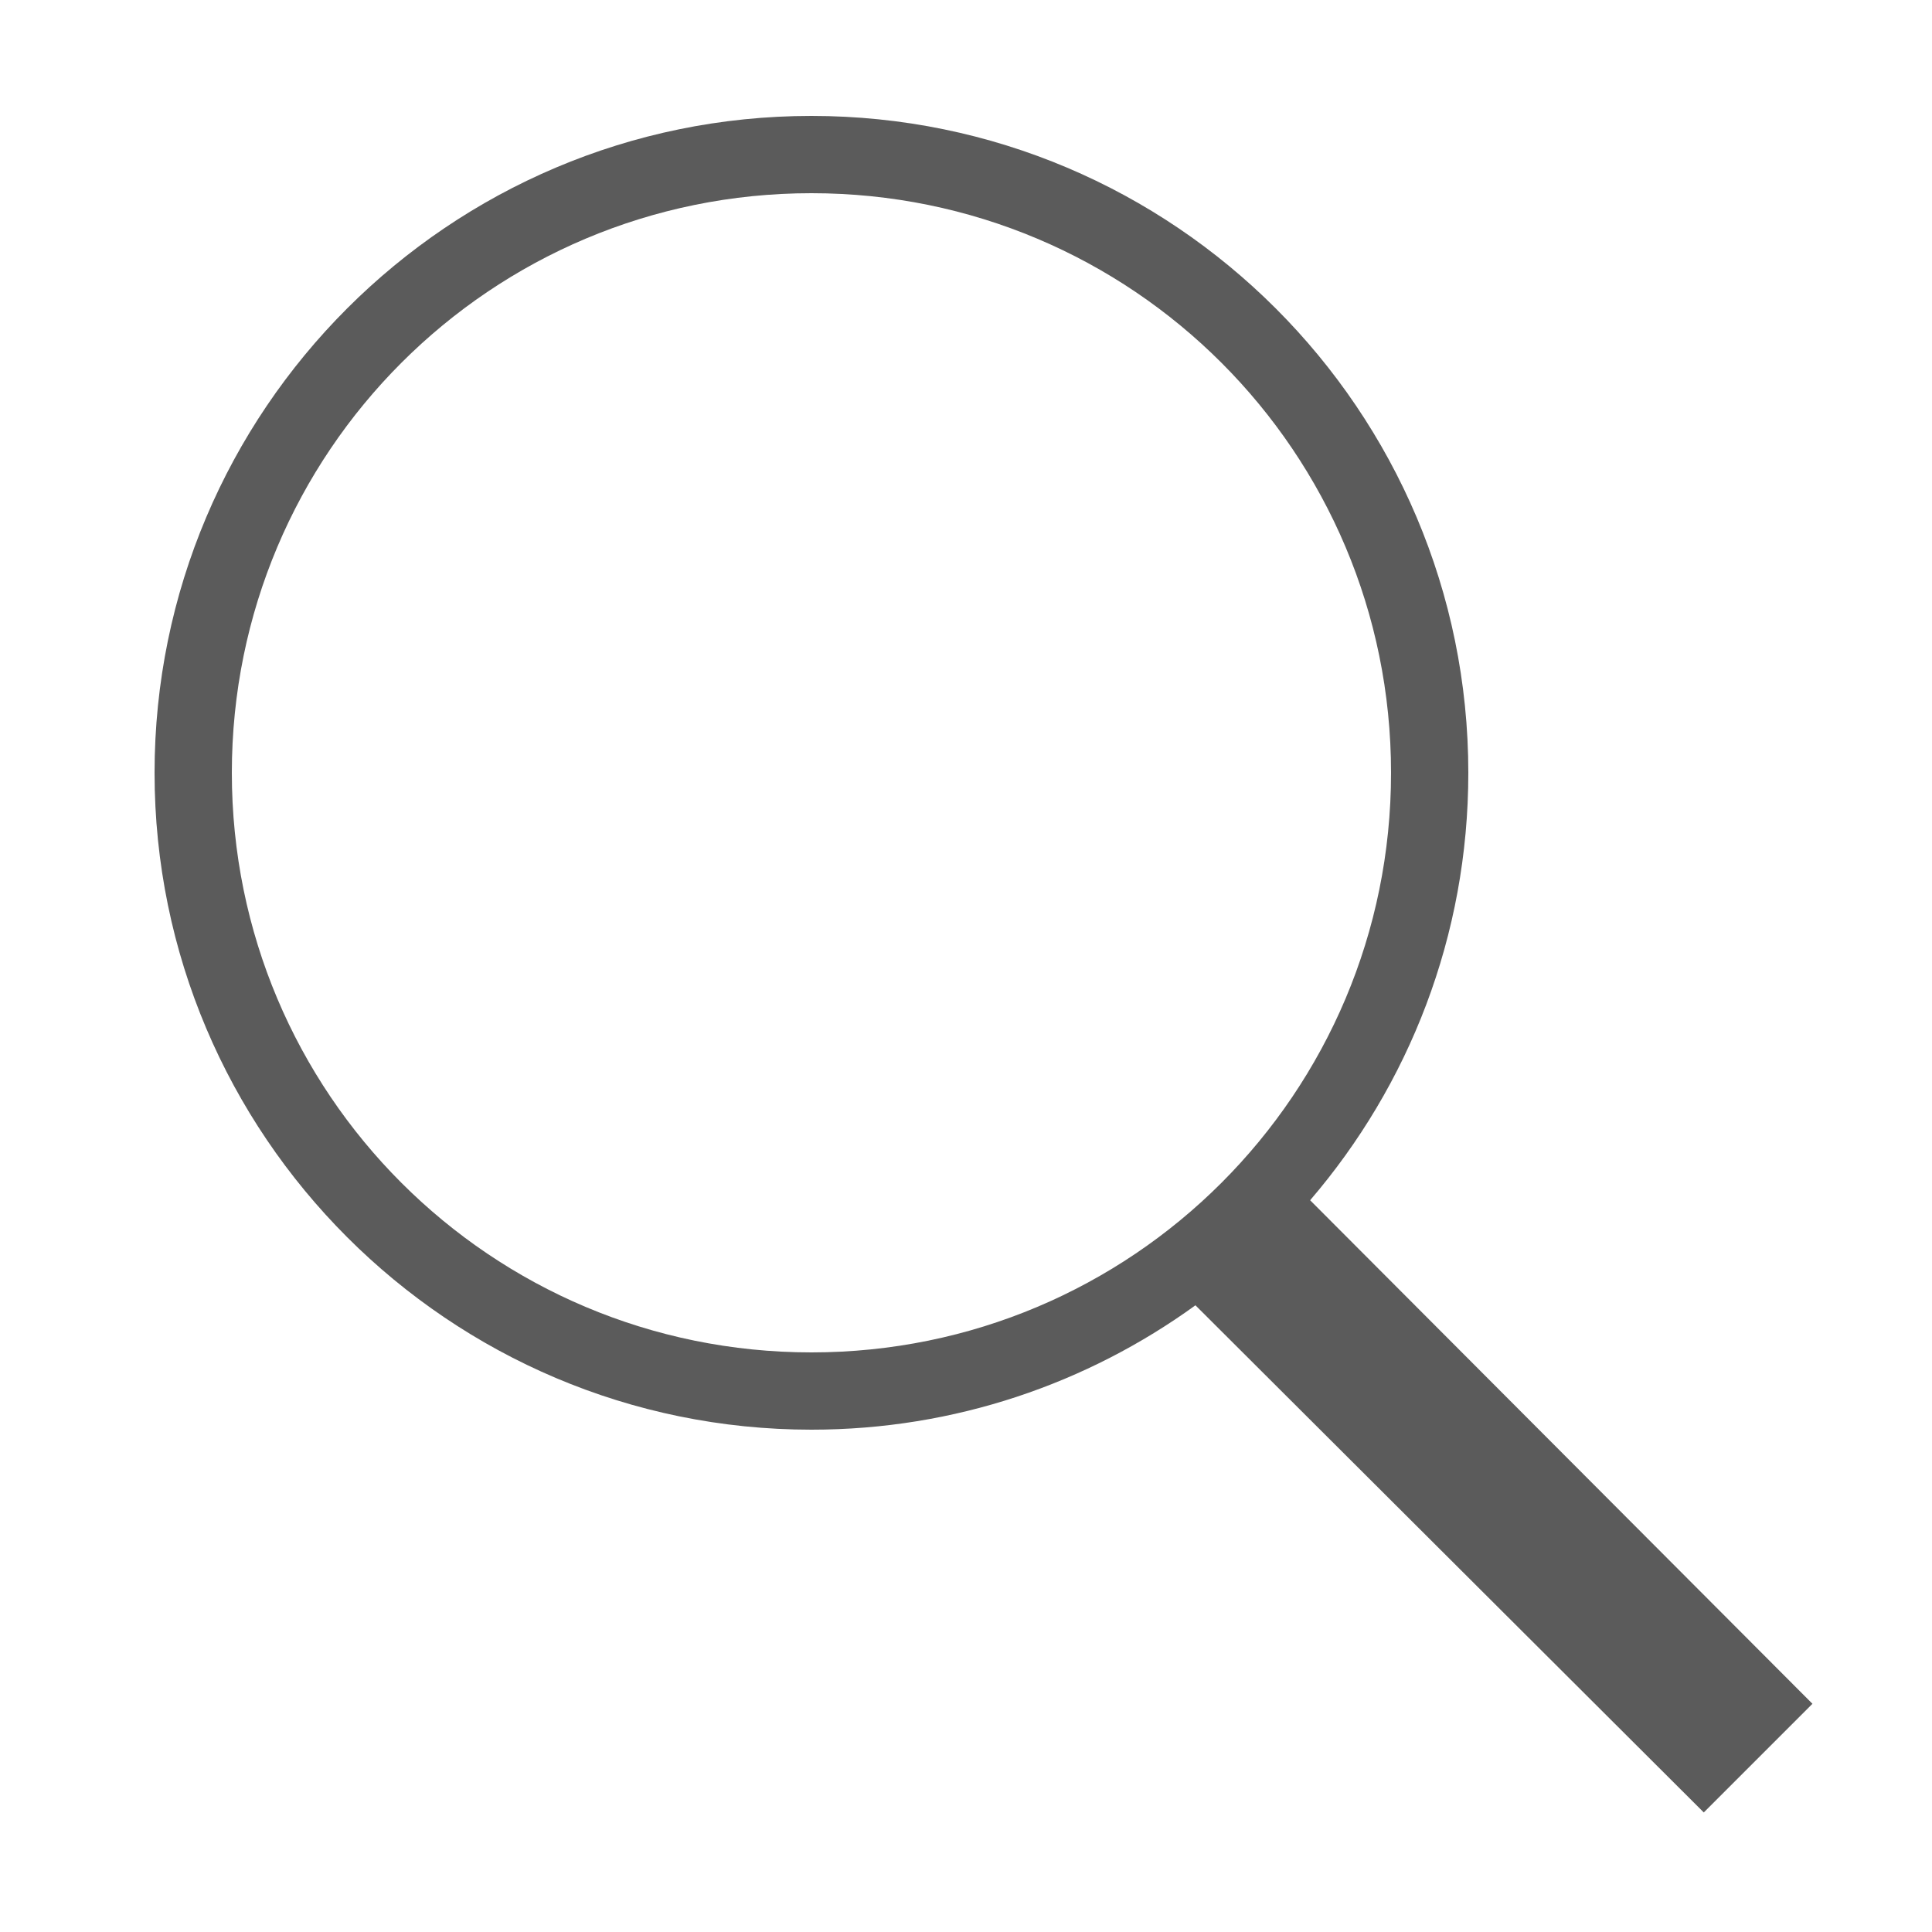
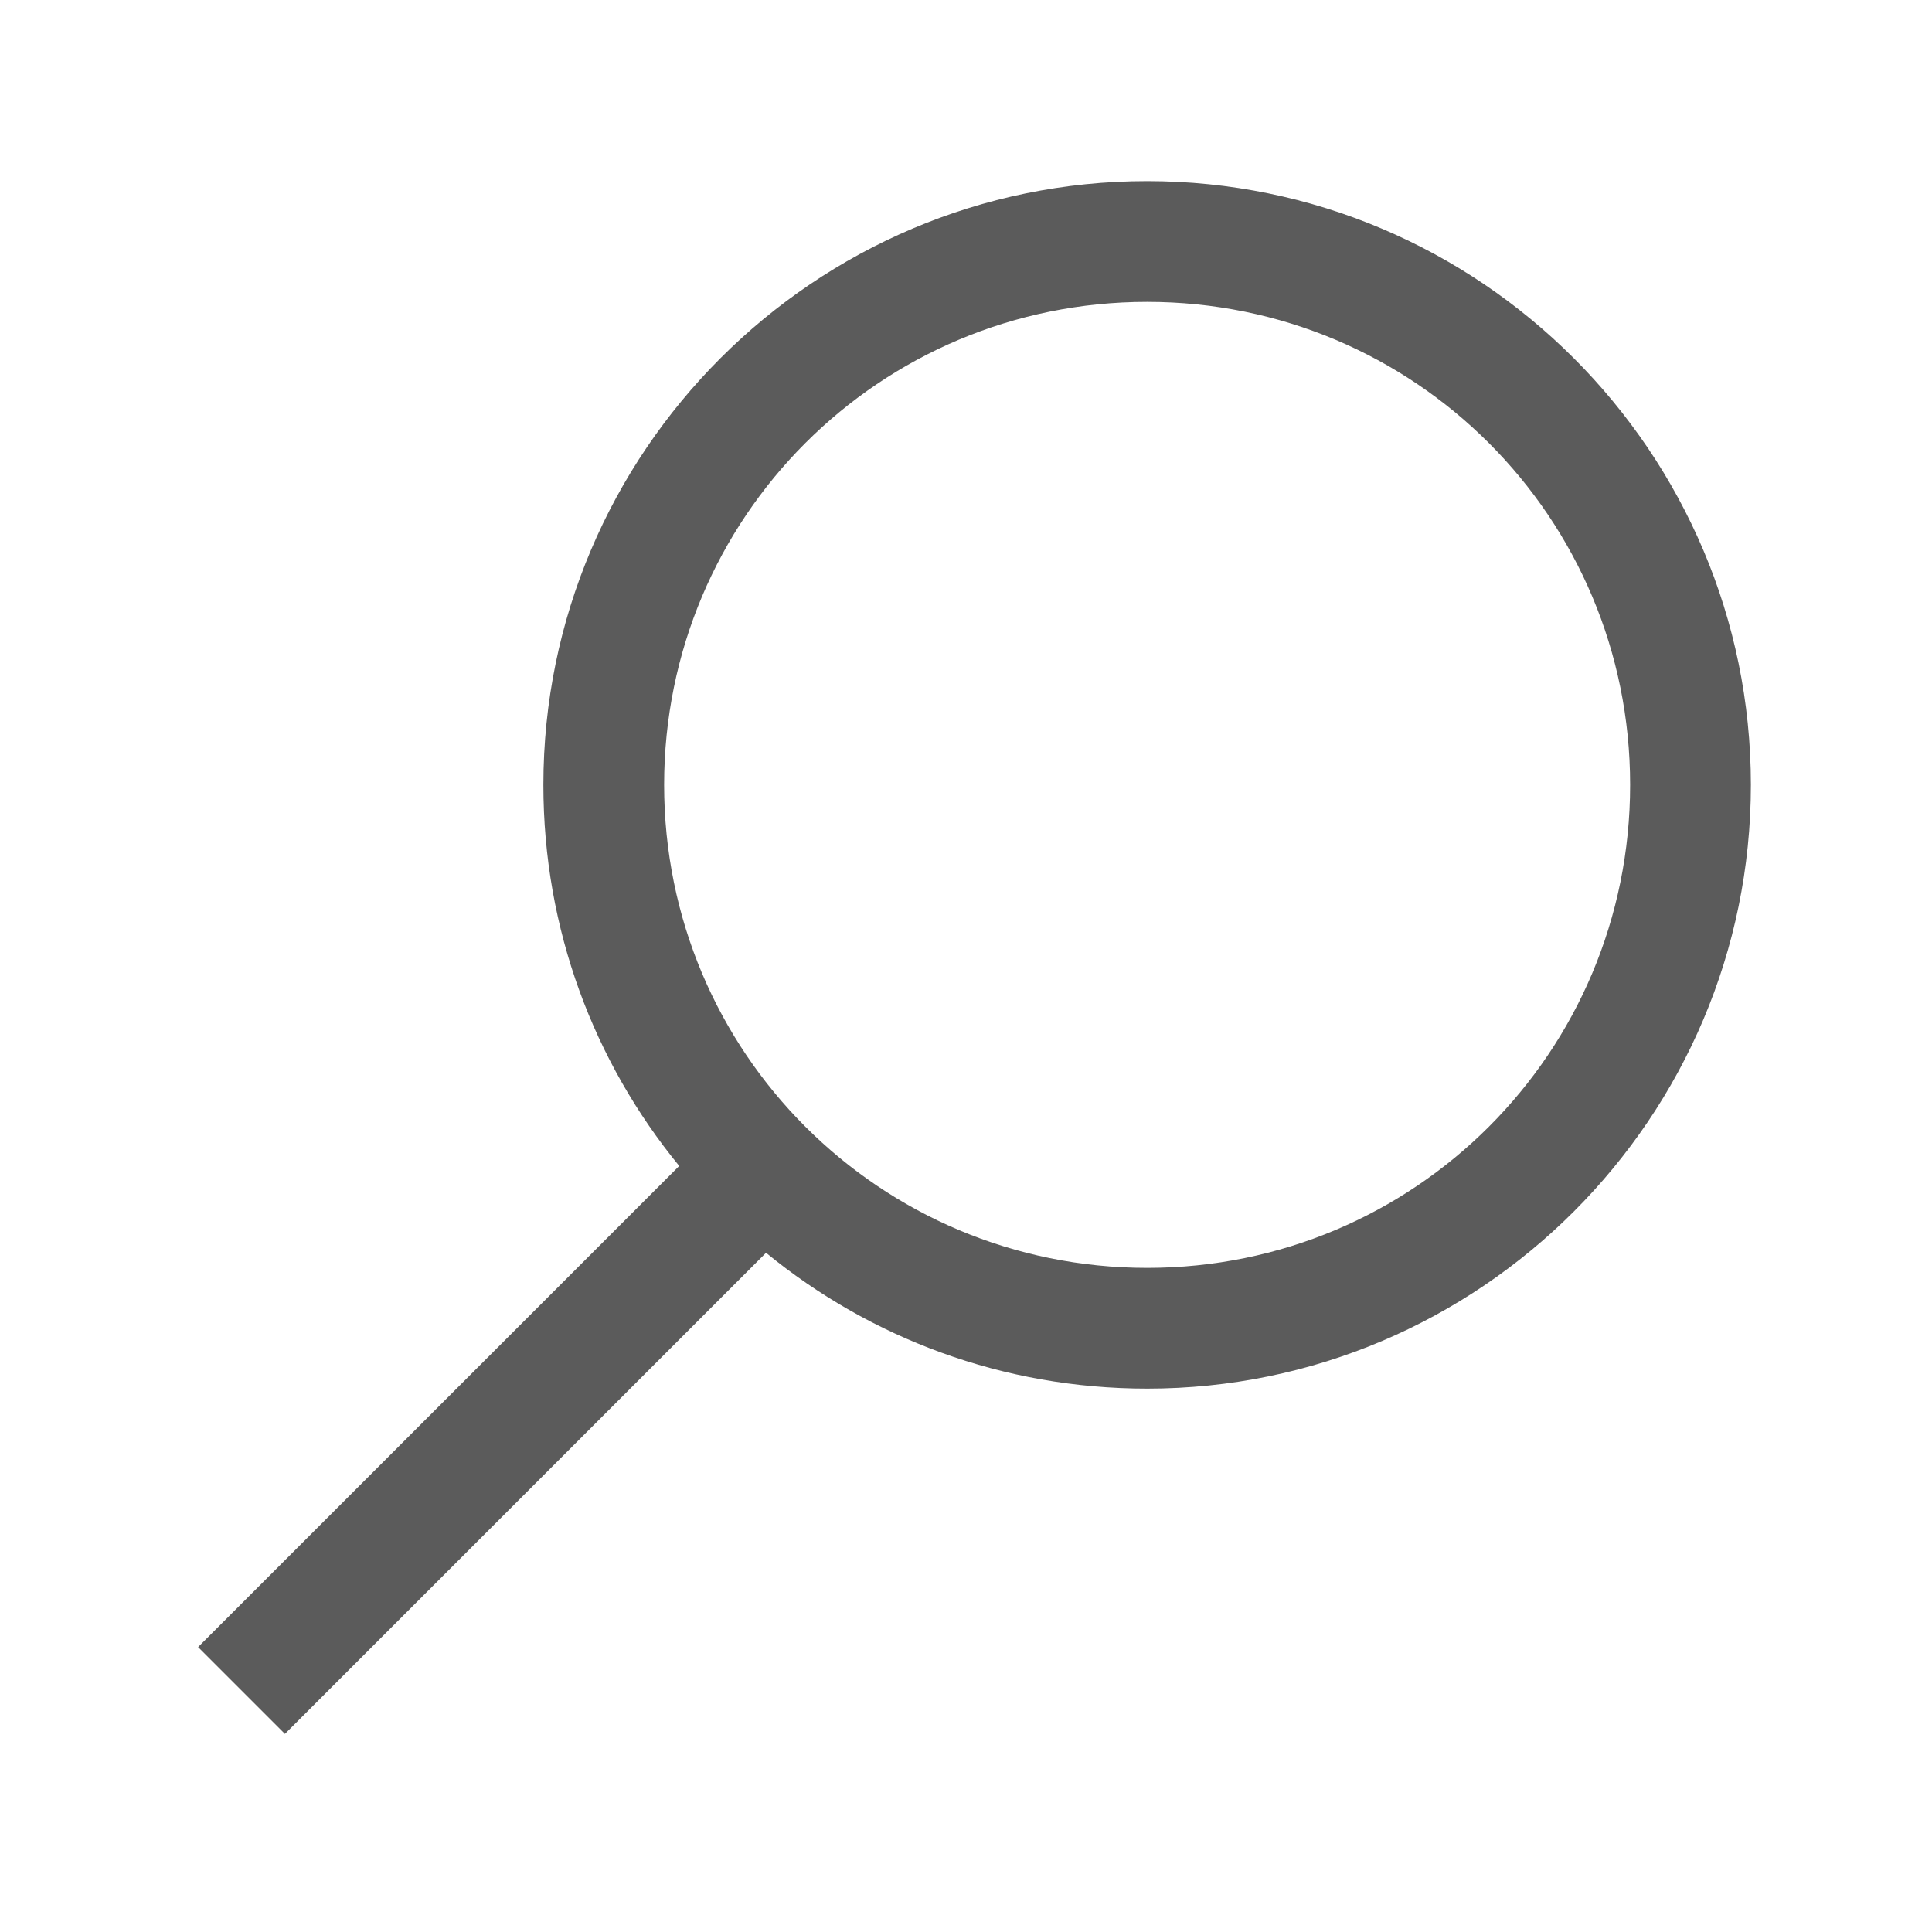
- <svg xmlns="http://www.w3.org/2000/svg" viewBox="0 0 50 50" width="12" height="12">
-   <path d="M21 3C11.621 3 4 10.621 4 20C4 29.379 11.621 37 21 37C24.711 37 28.141 35.805 30.938 33.781L44.094 46.906L46.906 44.094L33.906 31.062C36.461 28.086 38 24.223 38 20C38 10.621 30.379 3 21 3 Z M 21 5C29.297 5 36 11.703 36 20C36 28.297 29.297 35 21 35C12.703 35 6 28.297 6 20C6 11.703 12.703 5 21 5Z" fill="#5B5B5B" />
+ <svg xmlns="http://www.w3.org/2000/svg" viewBox="0 0 32 32">
+   <path d="M19 3C13.488 3 9 7.488 9 13C9 15.395 9.84 17.59 11.25 19.312L3.281 27.281L4.719 28.719L12.688 20.75C14.41 22.16 16.605 23 19 23C24.512 23 29 18.512 29 13C29 7.488 24.512 3 19 3 Z M 19 5C23.43 5 27 8.57 27 13C27 17.43 23.43 21 19 21C14.57 21 11 17.43 11 13C11 8.57 14.57 5 19 5Z" fill="#5B5B5B" />
</svg>
